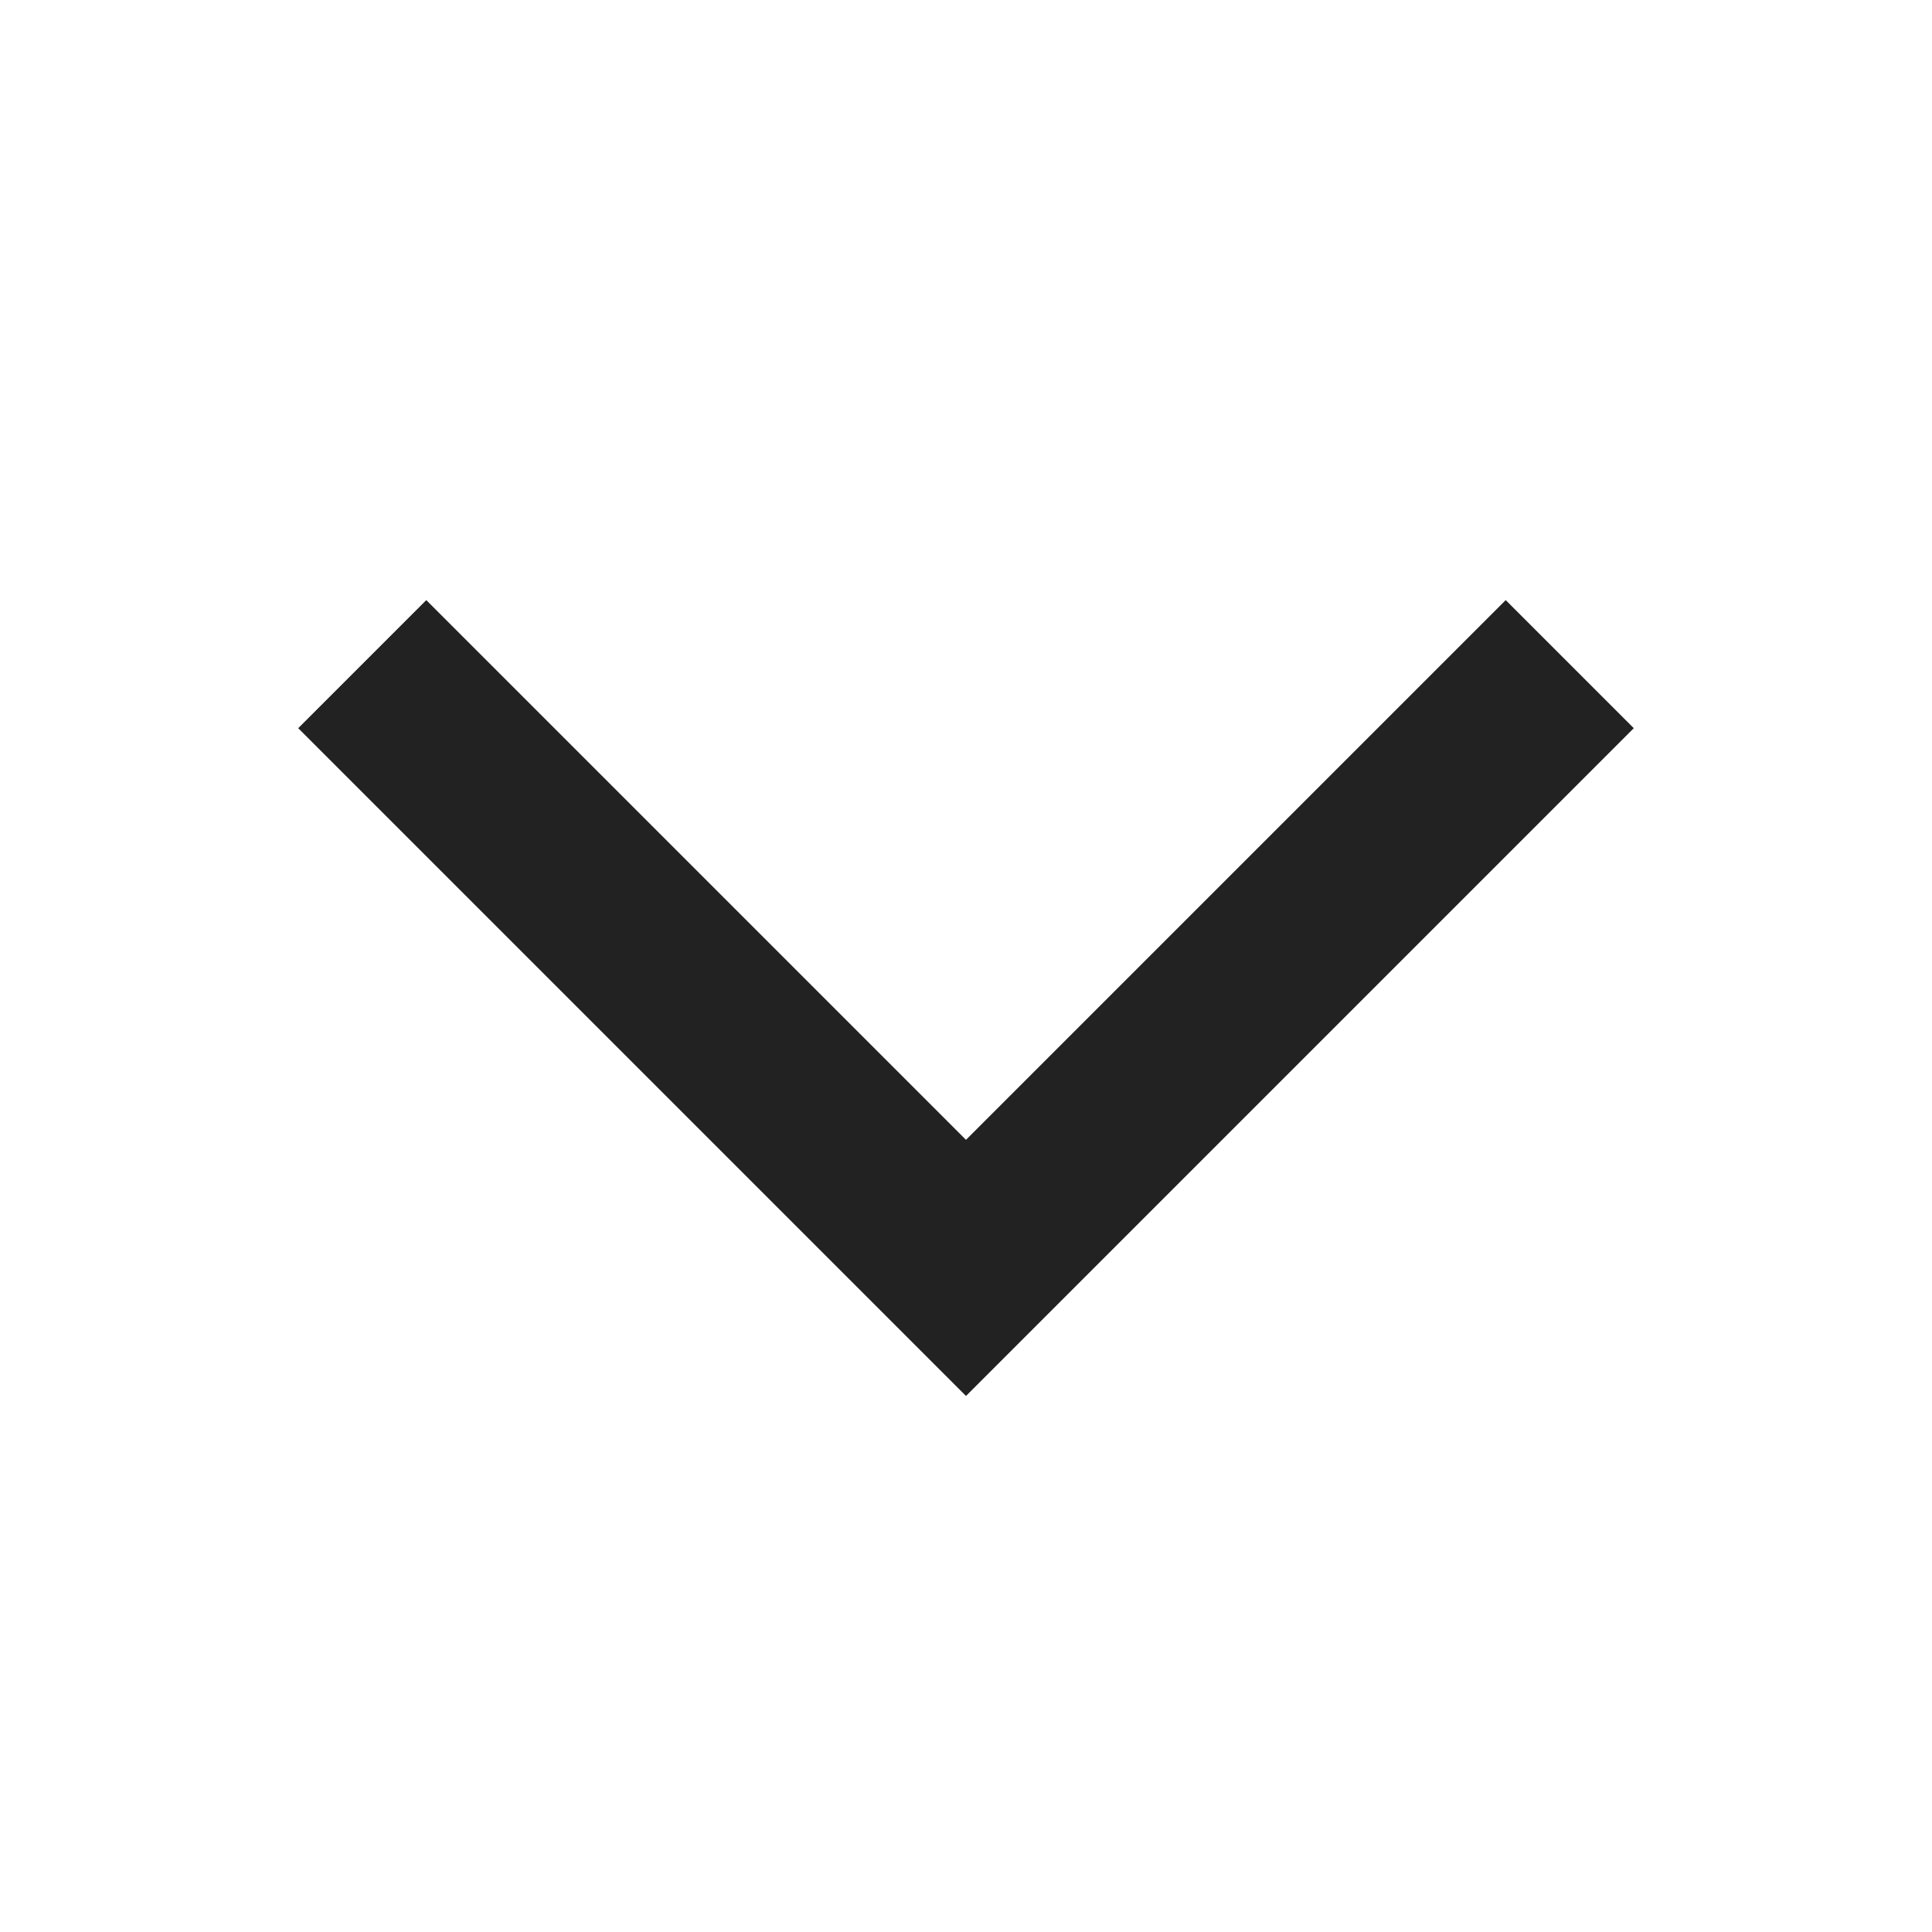
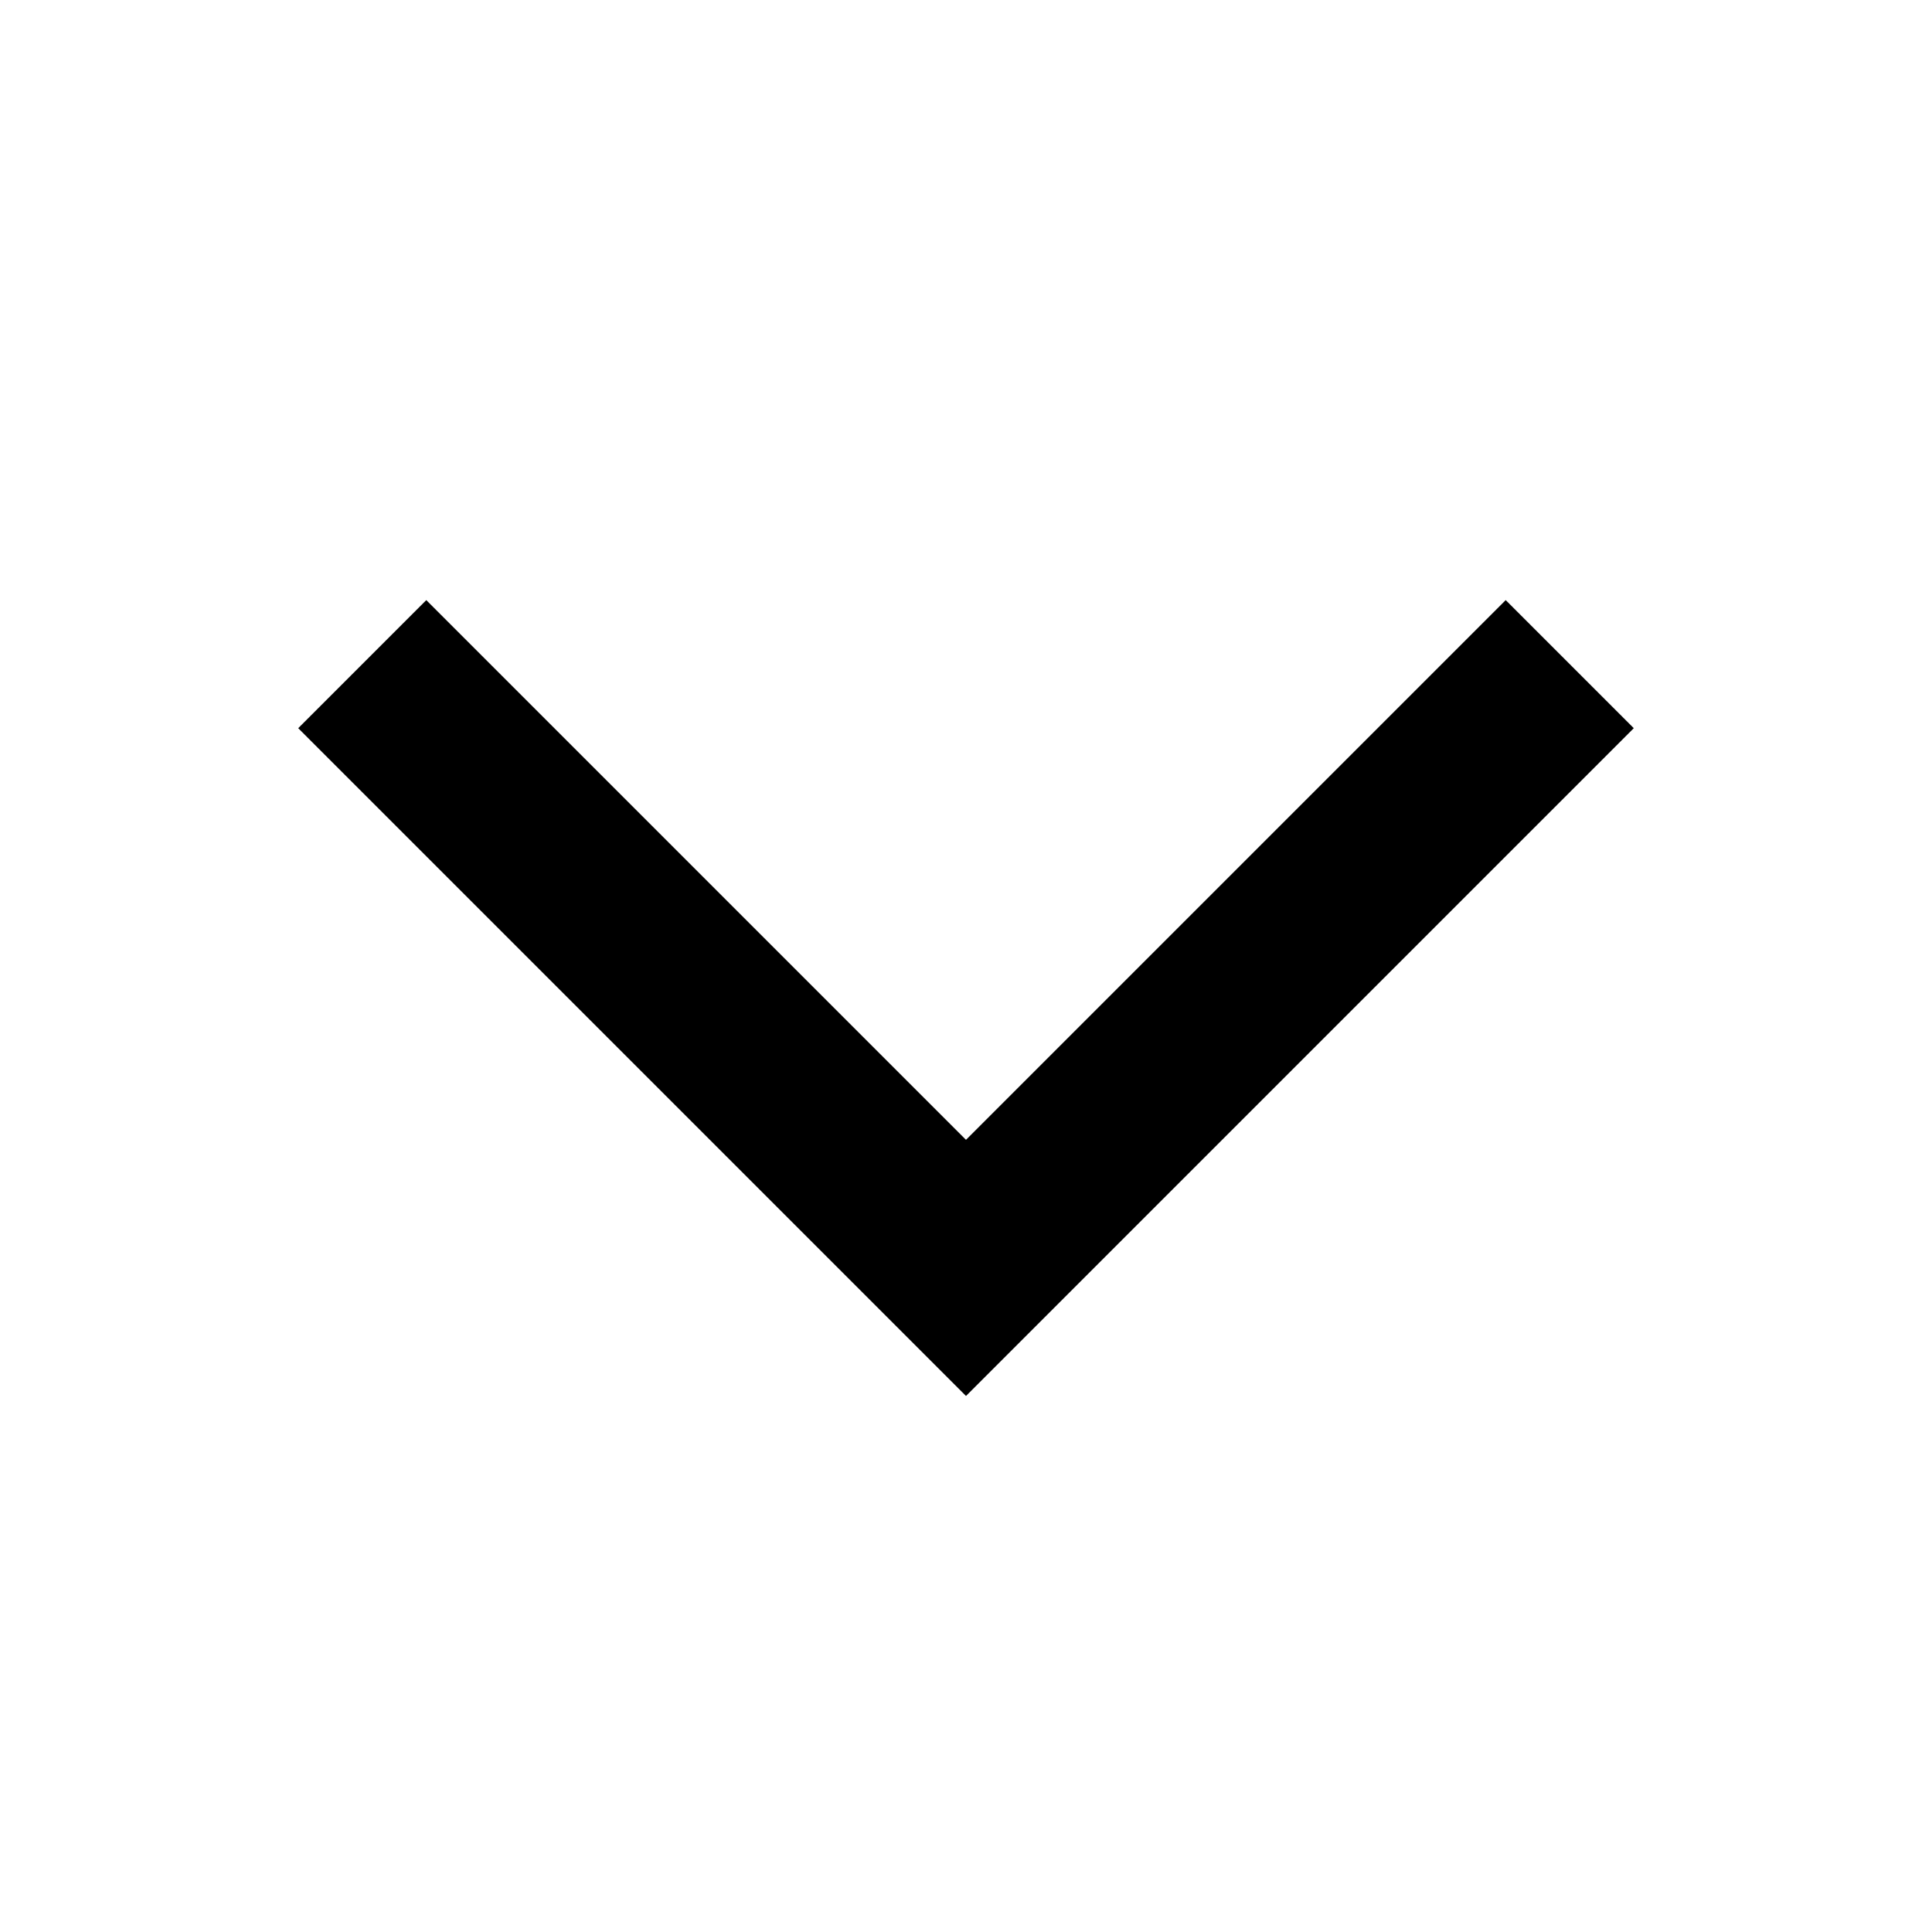
<svg xmlns="http://www.w3.org/2000/svg" id="arrow_down" viewBox="0 0 16 16">
  <g transform="translate(0)">
    <g id="icon_16down" data-name="icon / h16 /down" transform="translate(15.539 16) rotate(180)">
      <g id="keyline_16px" data-name="keyline/16px" transform="translate(15.539) rotate(90)">
        <g id="bounding-box">
          <path id="shape" d="M0,0H16V16H0Z" fill="none" />
        </g>
      </g>
      <g id="icon" transform="translate(4.258 2.82)">
-         <path id="패스_202519" data-name="패스 202519" d="M18277.213-3412.96l-5,5,5,5" transform="translate(-3404.679 -18269.533) rotate(90)" fill="none" stroke="#222" stroke-width="1.5" />
+         <path id="패스_202519" data-name="패스 202519" d="M18277.213-3412.96l-5,5,5,5" transform="translate(-3404.679 -18269.533) rotate(90)" fill="none" stroke="currentColor" stroke-width="1.5" />
      </g>
    </g>
  </g>
</svg>
